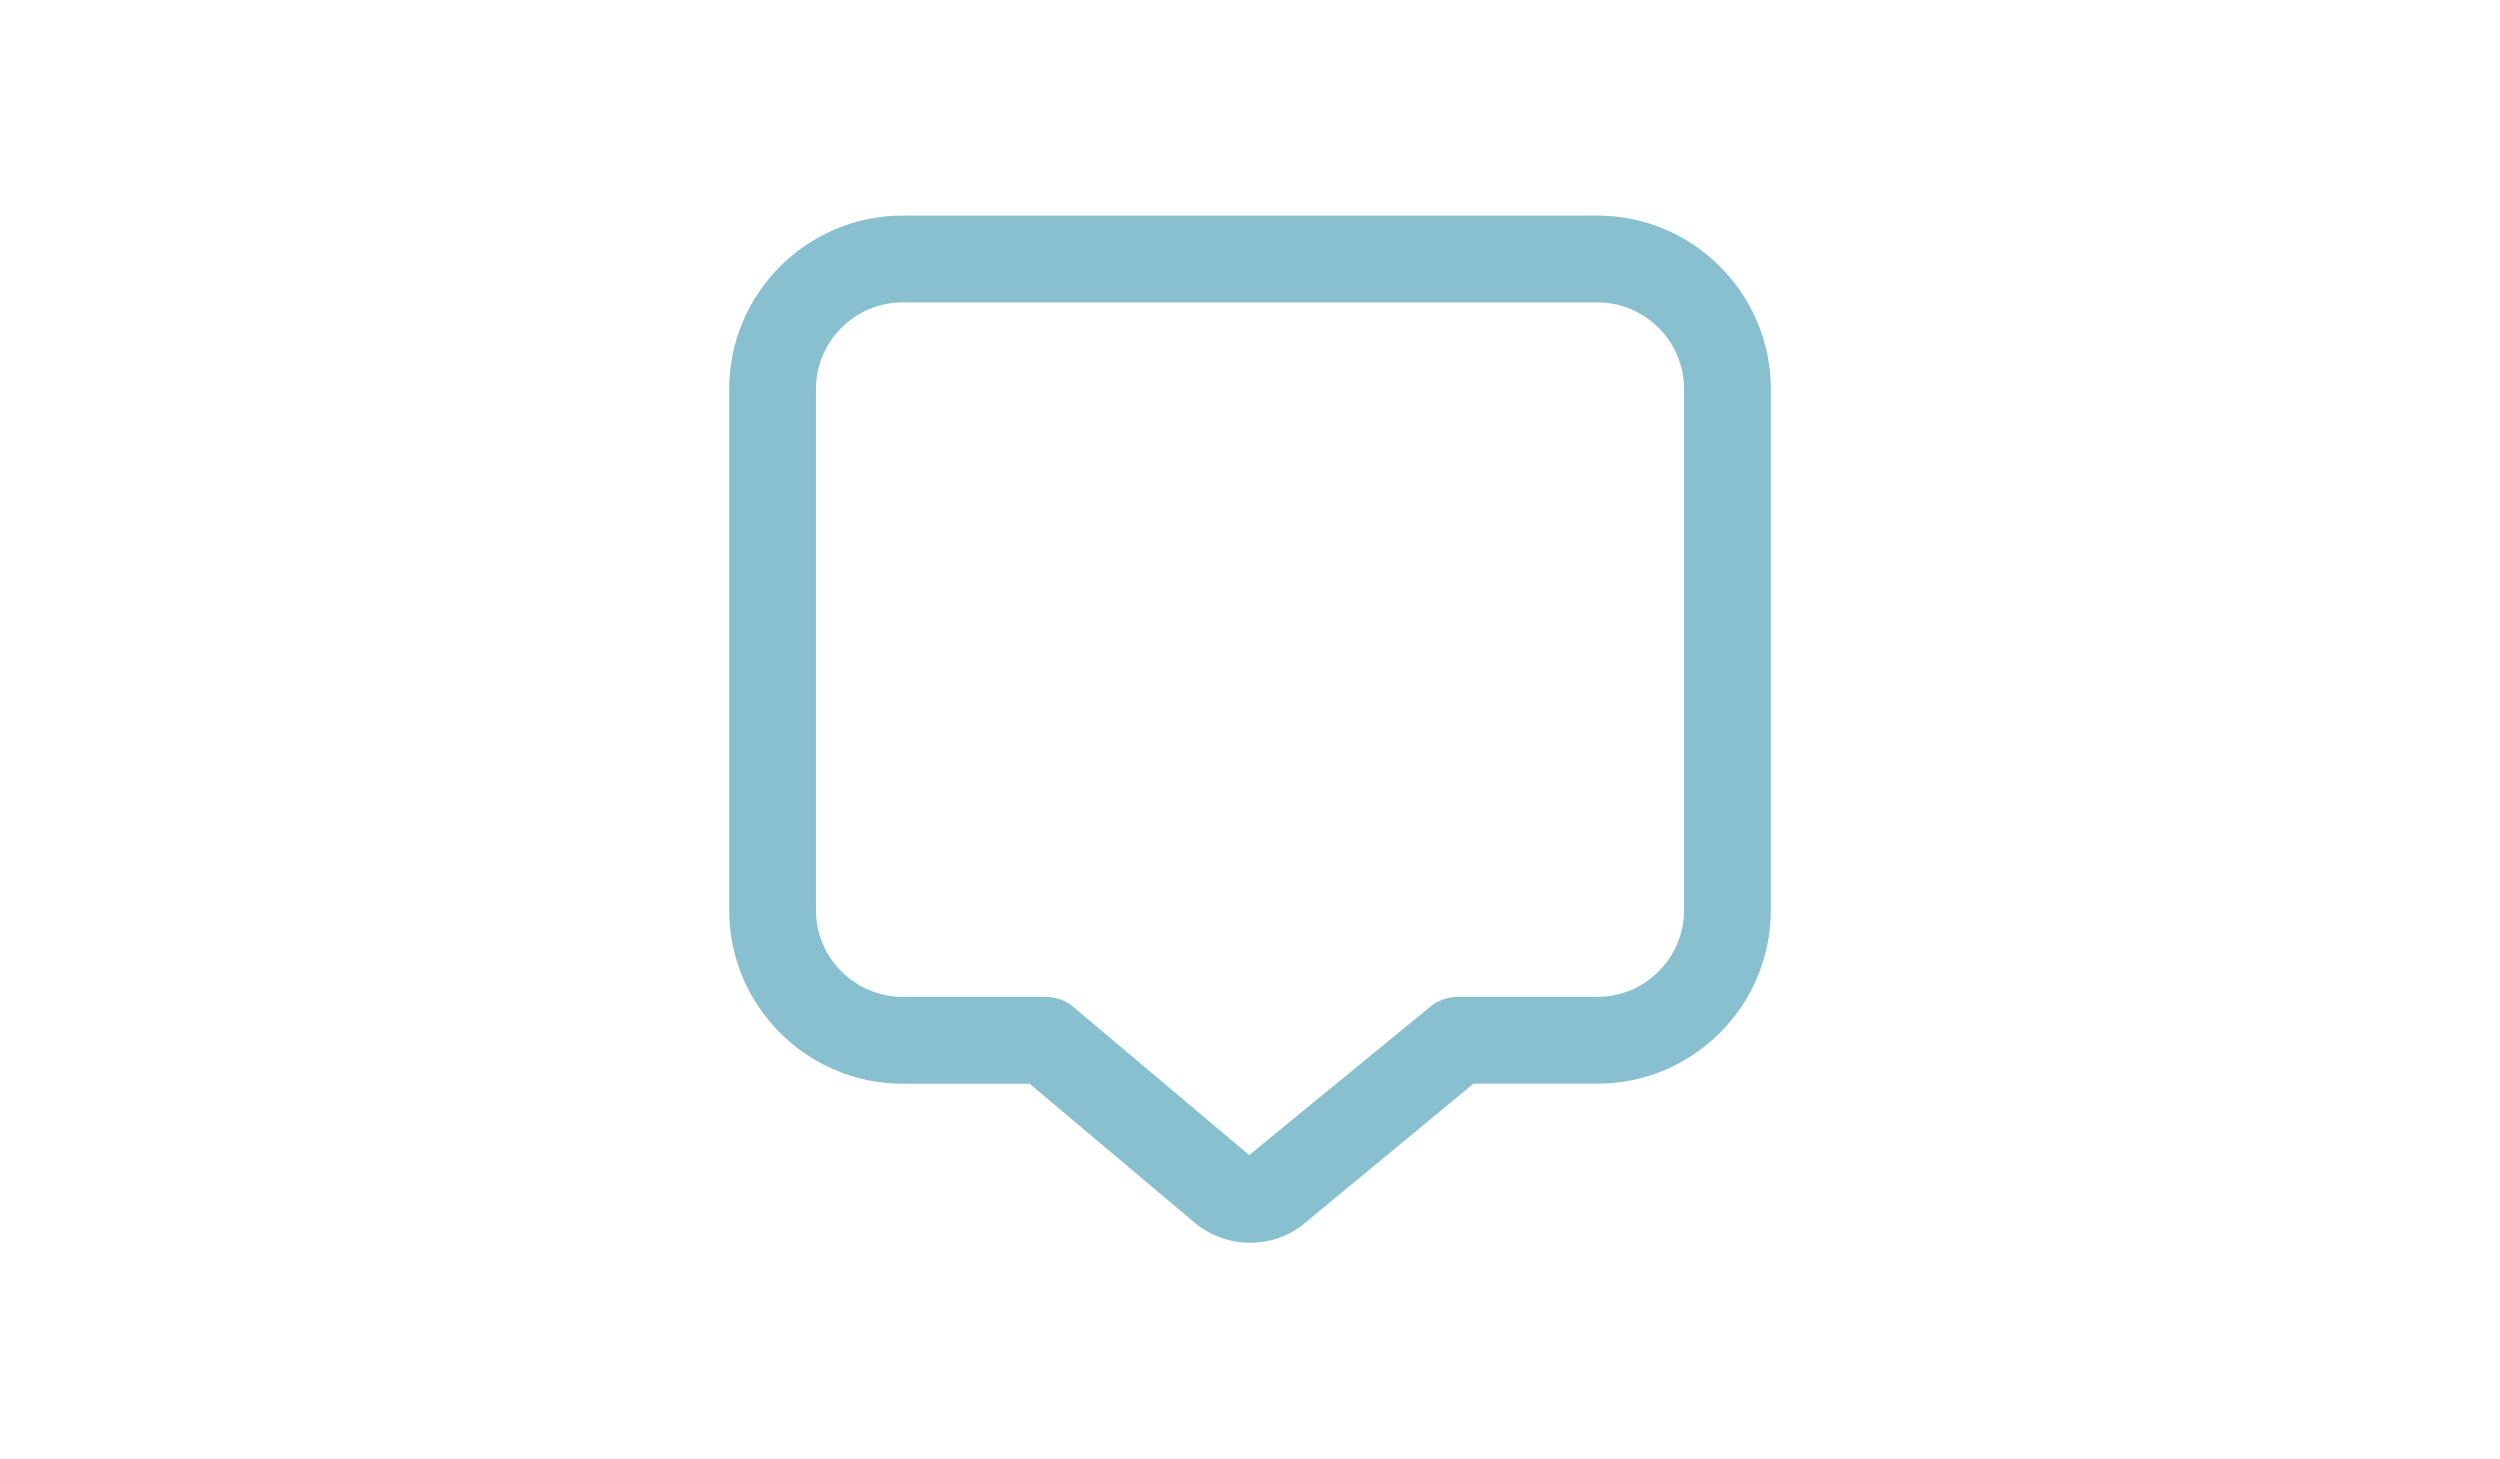
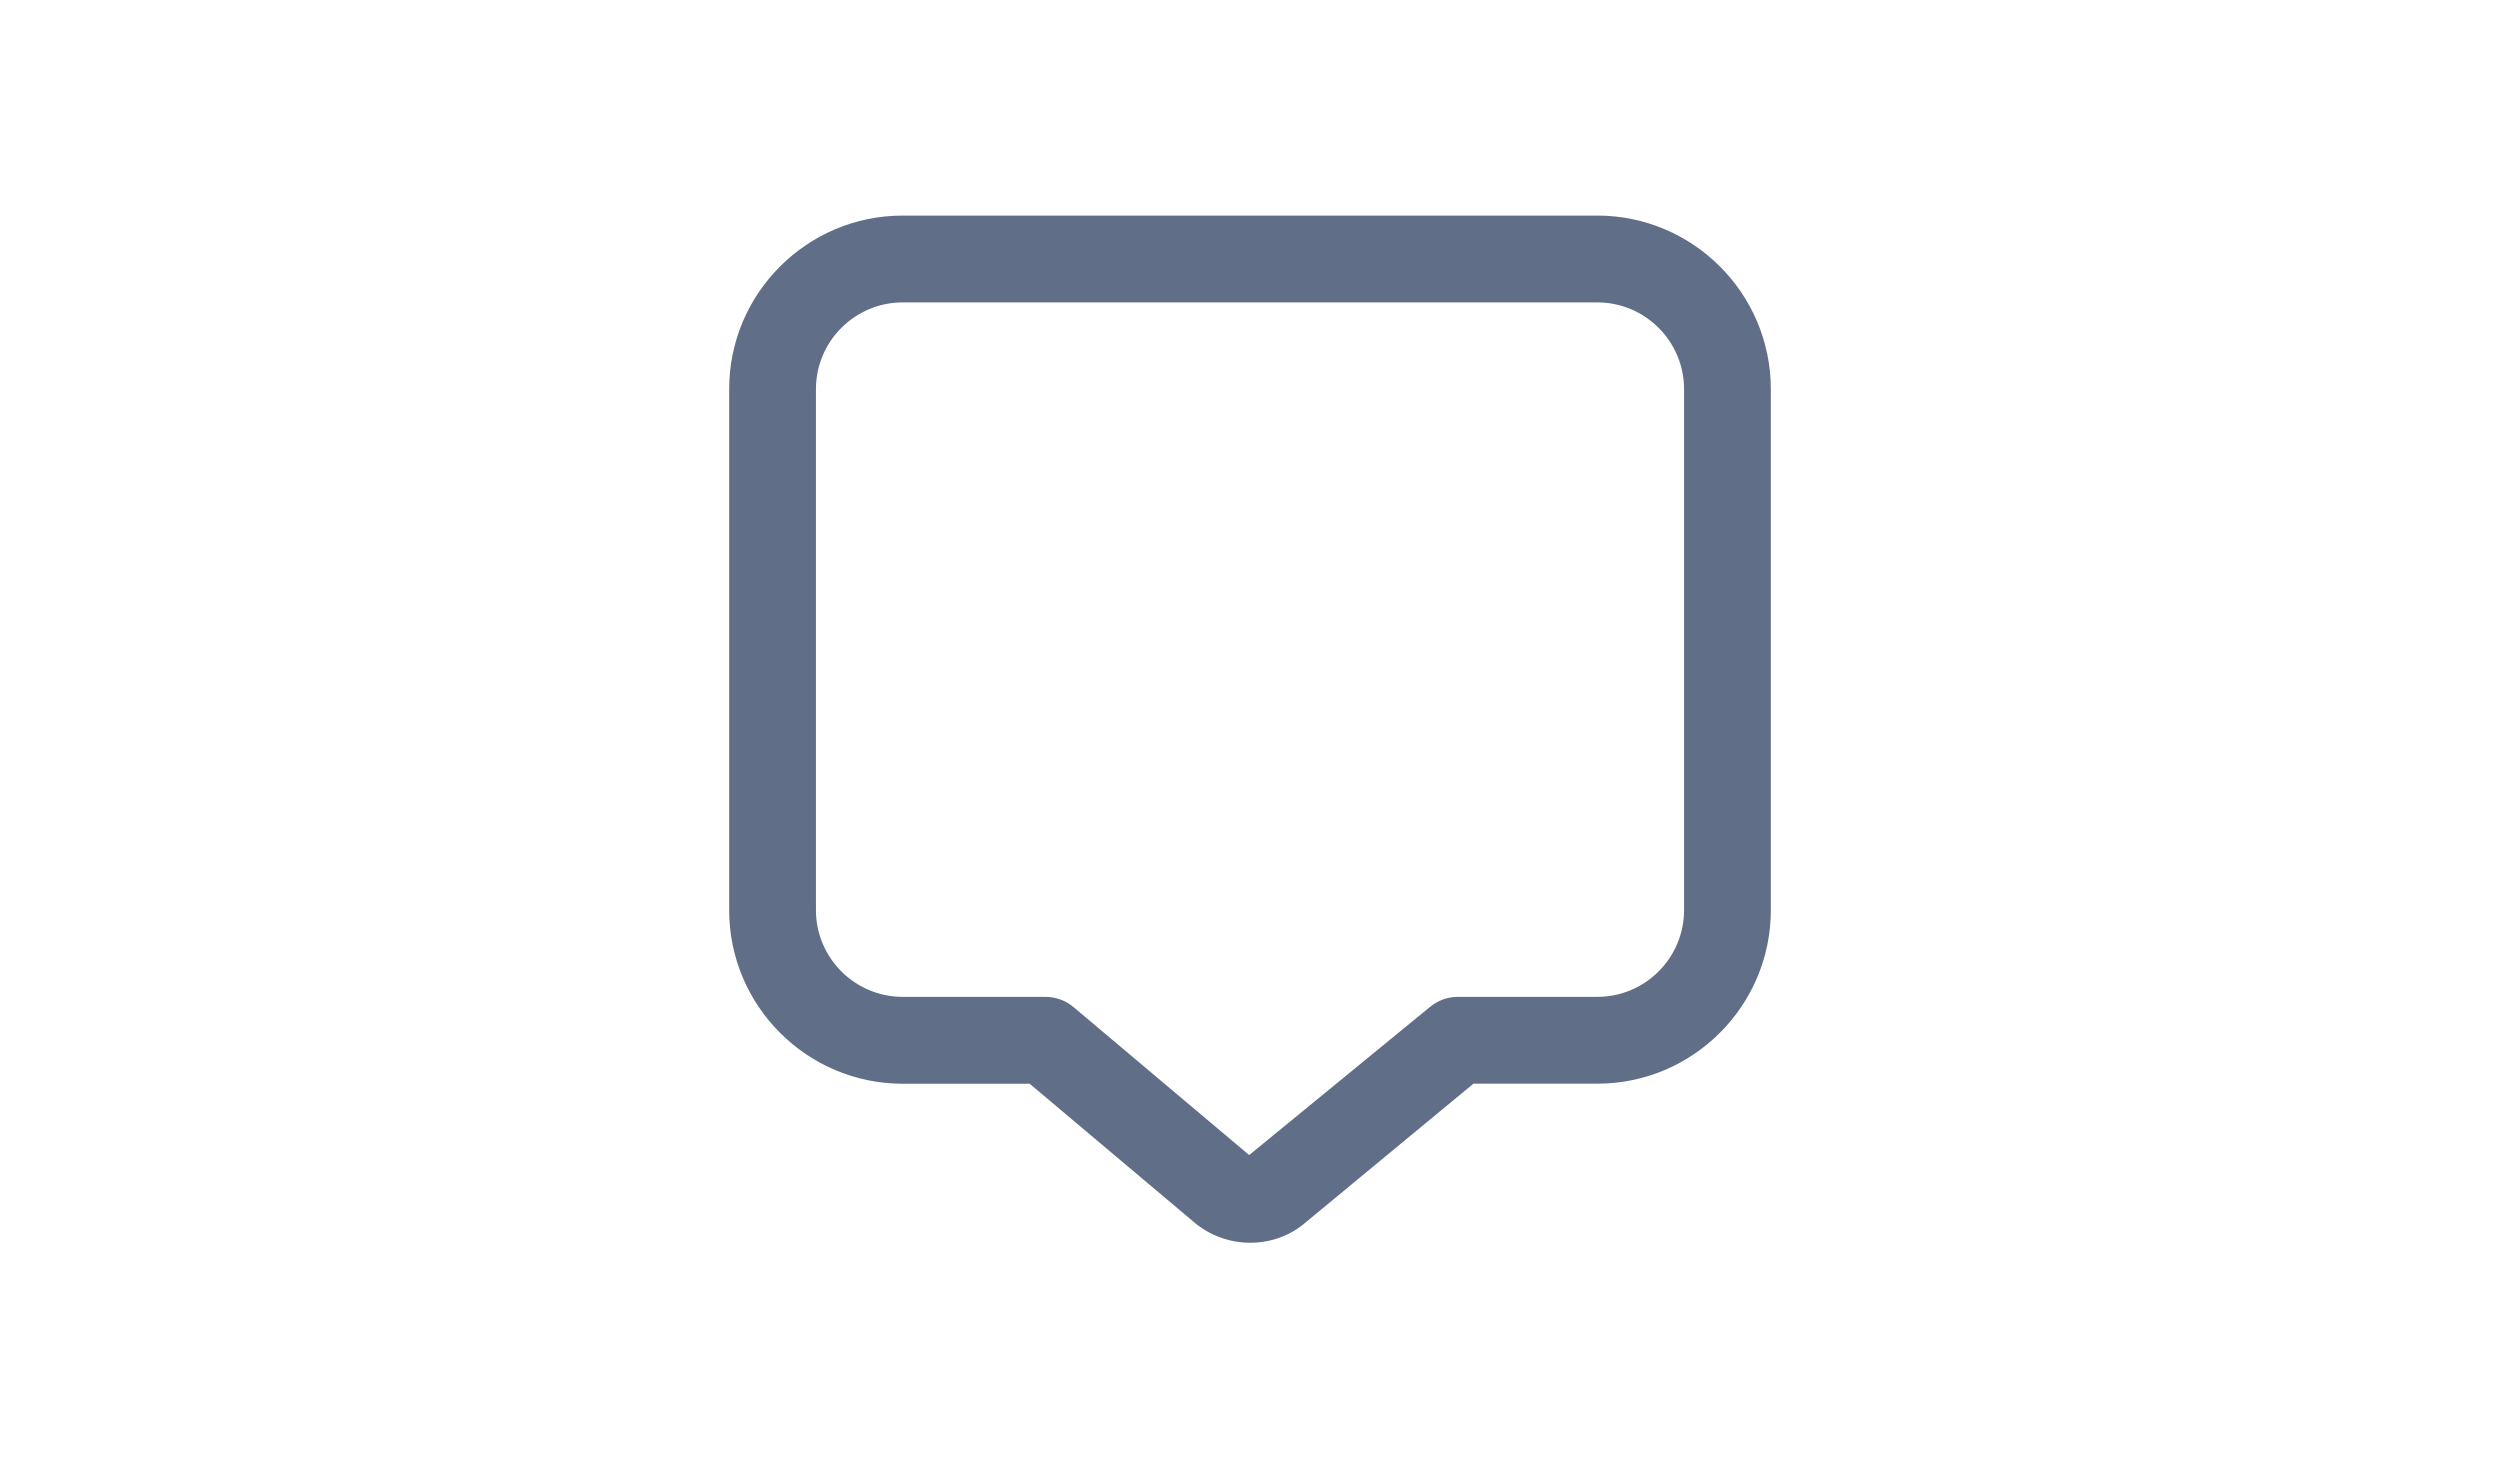
<svg xmlns="http://www.w3.org/2000/svg" id="Layer_1" data-name="Layer 1" viewBox="0 0 56.25 46.875" width="1200" height="700" version="1.1">
  <defs id="defs1" />
-   <path d="m 28.137,39.946 c -0.664,0 -1.332,-0.234 -1.865,-0.707 l -5.229,-4.404 h -4.078 c -3.078,0 -5.581,-2.503 -5.581,-5.581 V 12.51 c -0.001,-3.078 2.501,-5.581 5.579,-5.581 h 22.322 c 3.078,0 5.581,2.503 5.581,5.581 v 16.742 c 0,3.078 -2.503,5.581 -5.581,5.581 h -3.979 l -5.367,4.437 c -0.505,0.449 -1.151,0.675 -1.804,0.675 z M 16.963,9.72 c -1.539,0 -2.79,1.251 -2.79,2.79 v 16.742 c 0,1.539 1.251,2.79 2.79,2.79 h 4.589 c 0.329,0 0.647,0.116 0.9,0.328 l 5.646,4.757 5.818,-4.766 c 0.251,-0.206 0.565,-0.319 0.89,-0.319 h 4.481 c 1.539,0 2.79,-1.251 2.79,-2.79 V 12.51 c 0,-1.539 -1.251,-2.79 -2.79,-2.79 z" id="path1" style="fill:#88c0d0;fill-opacity:1;stroke-width:1.395" />
+   <path d="m 28.137,39.946 c -0.664,0 -1.332,-0.234 -1.865,-0.707 l -5.229,-4.404 h -4.078 c -3.078,0 -5.581,-2.503 -5.581,-5.581 V 12.51 c -0.001,-3.078 2.501,-5.581 5.579,-5.581 h 22.322 c 3.078,0 5.581,2.503 5.581,5.581 v 16.742 c 0,3.078 -2.503,5.581 -5.581,5.581 h -3.979 l -5.367,4.437 c -0.505,0.449 -1.151,0.675 -1.804,0.675 z M 16.963,9.72 c -1.539,0 -2.79,1.251 -2.79,2.79 v 16.742 c 0,1.539 1.251,2.79 2.79,2.79 h 4.589 c 0.329,0 0.647,0.116 0.9,0.328 l 5.646,4.757 5.818,-4.766 c 0.251,-0.206 0.565,-0.319 0.89,-0.319 h 4.481 c 1.539,0 2.79,-1.251 2.79,-2.79 V 12.51 c 0,-1.539 -1.251,-2.79 -2.79,-2.79 z" id="path1" style="fill:#616e88;fill-opacity:1;stroke-width:1.395" />
</svg>
